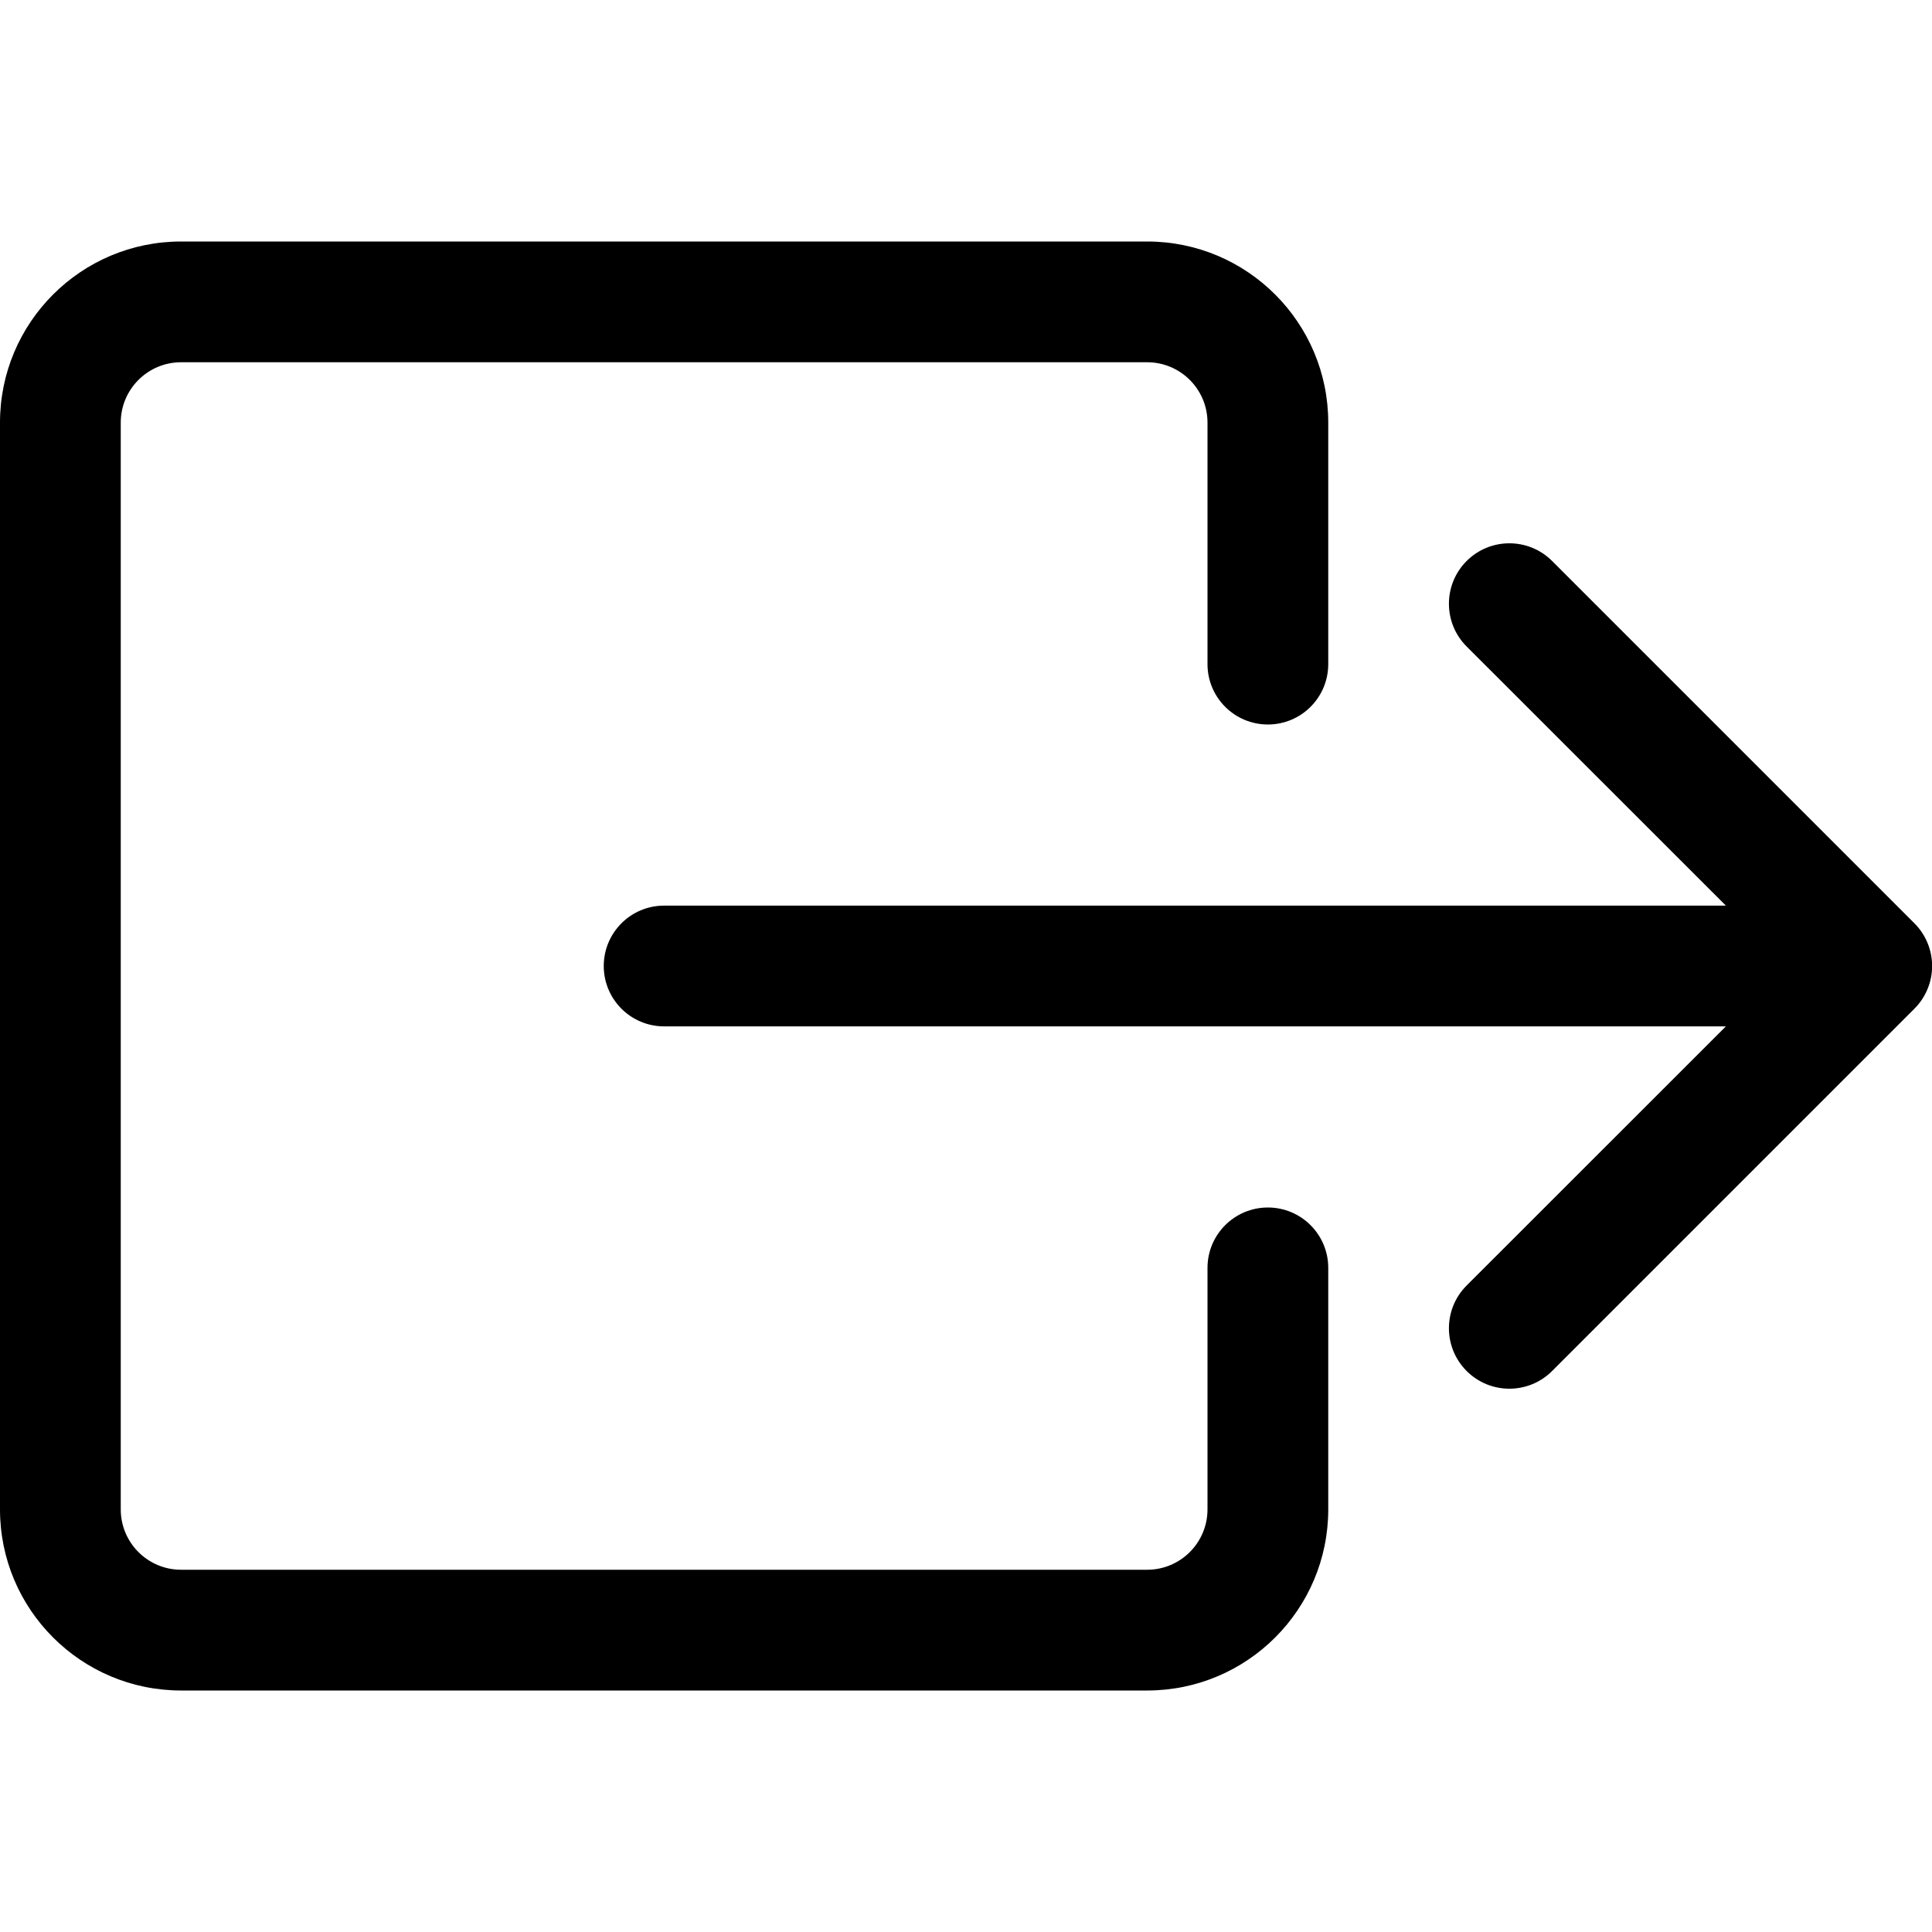
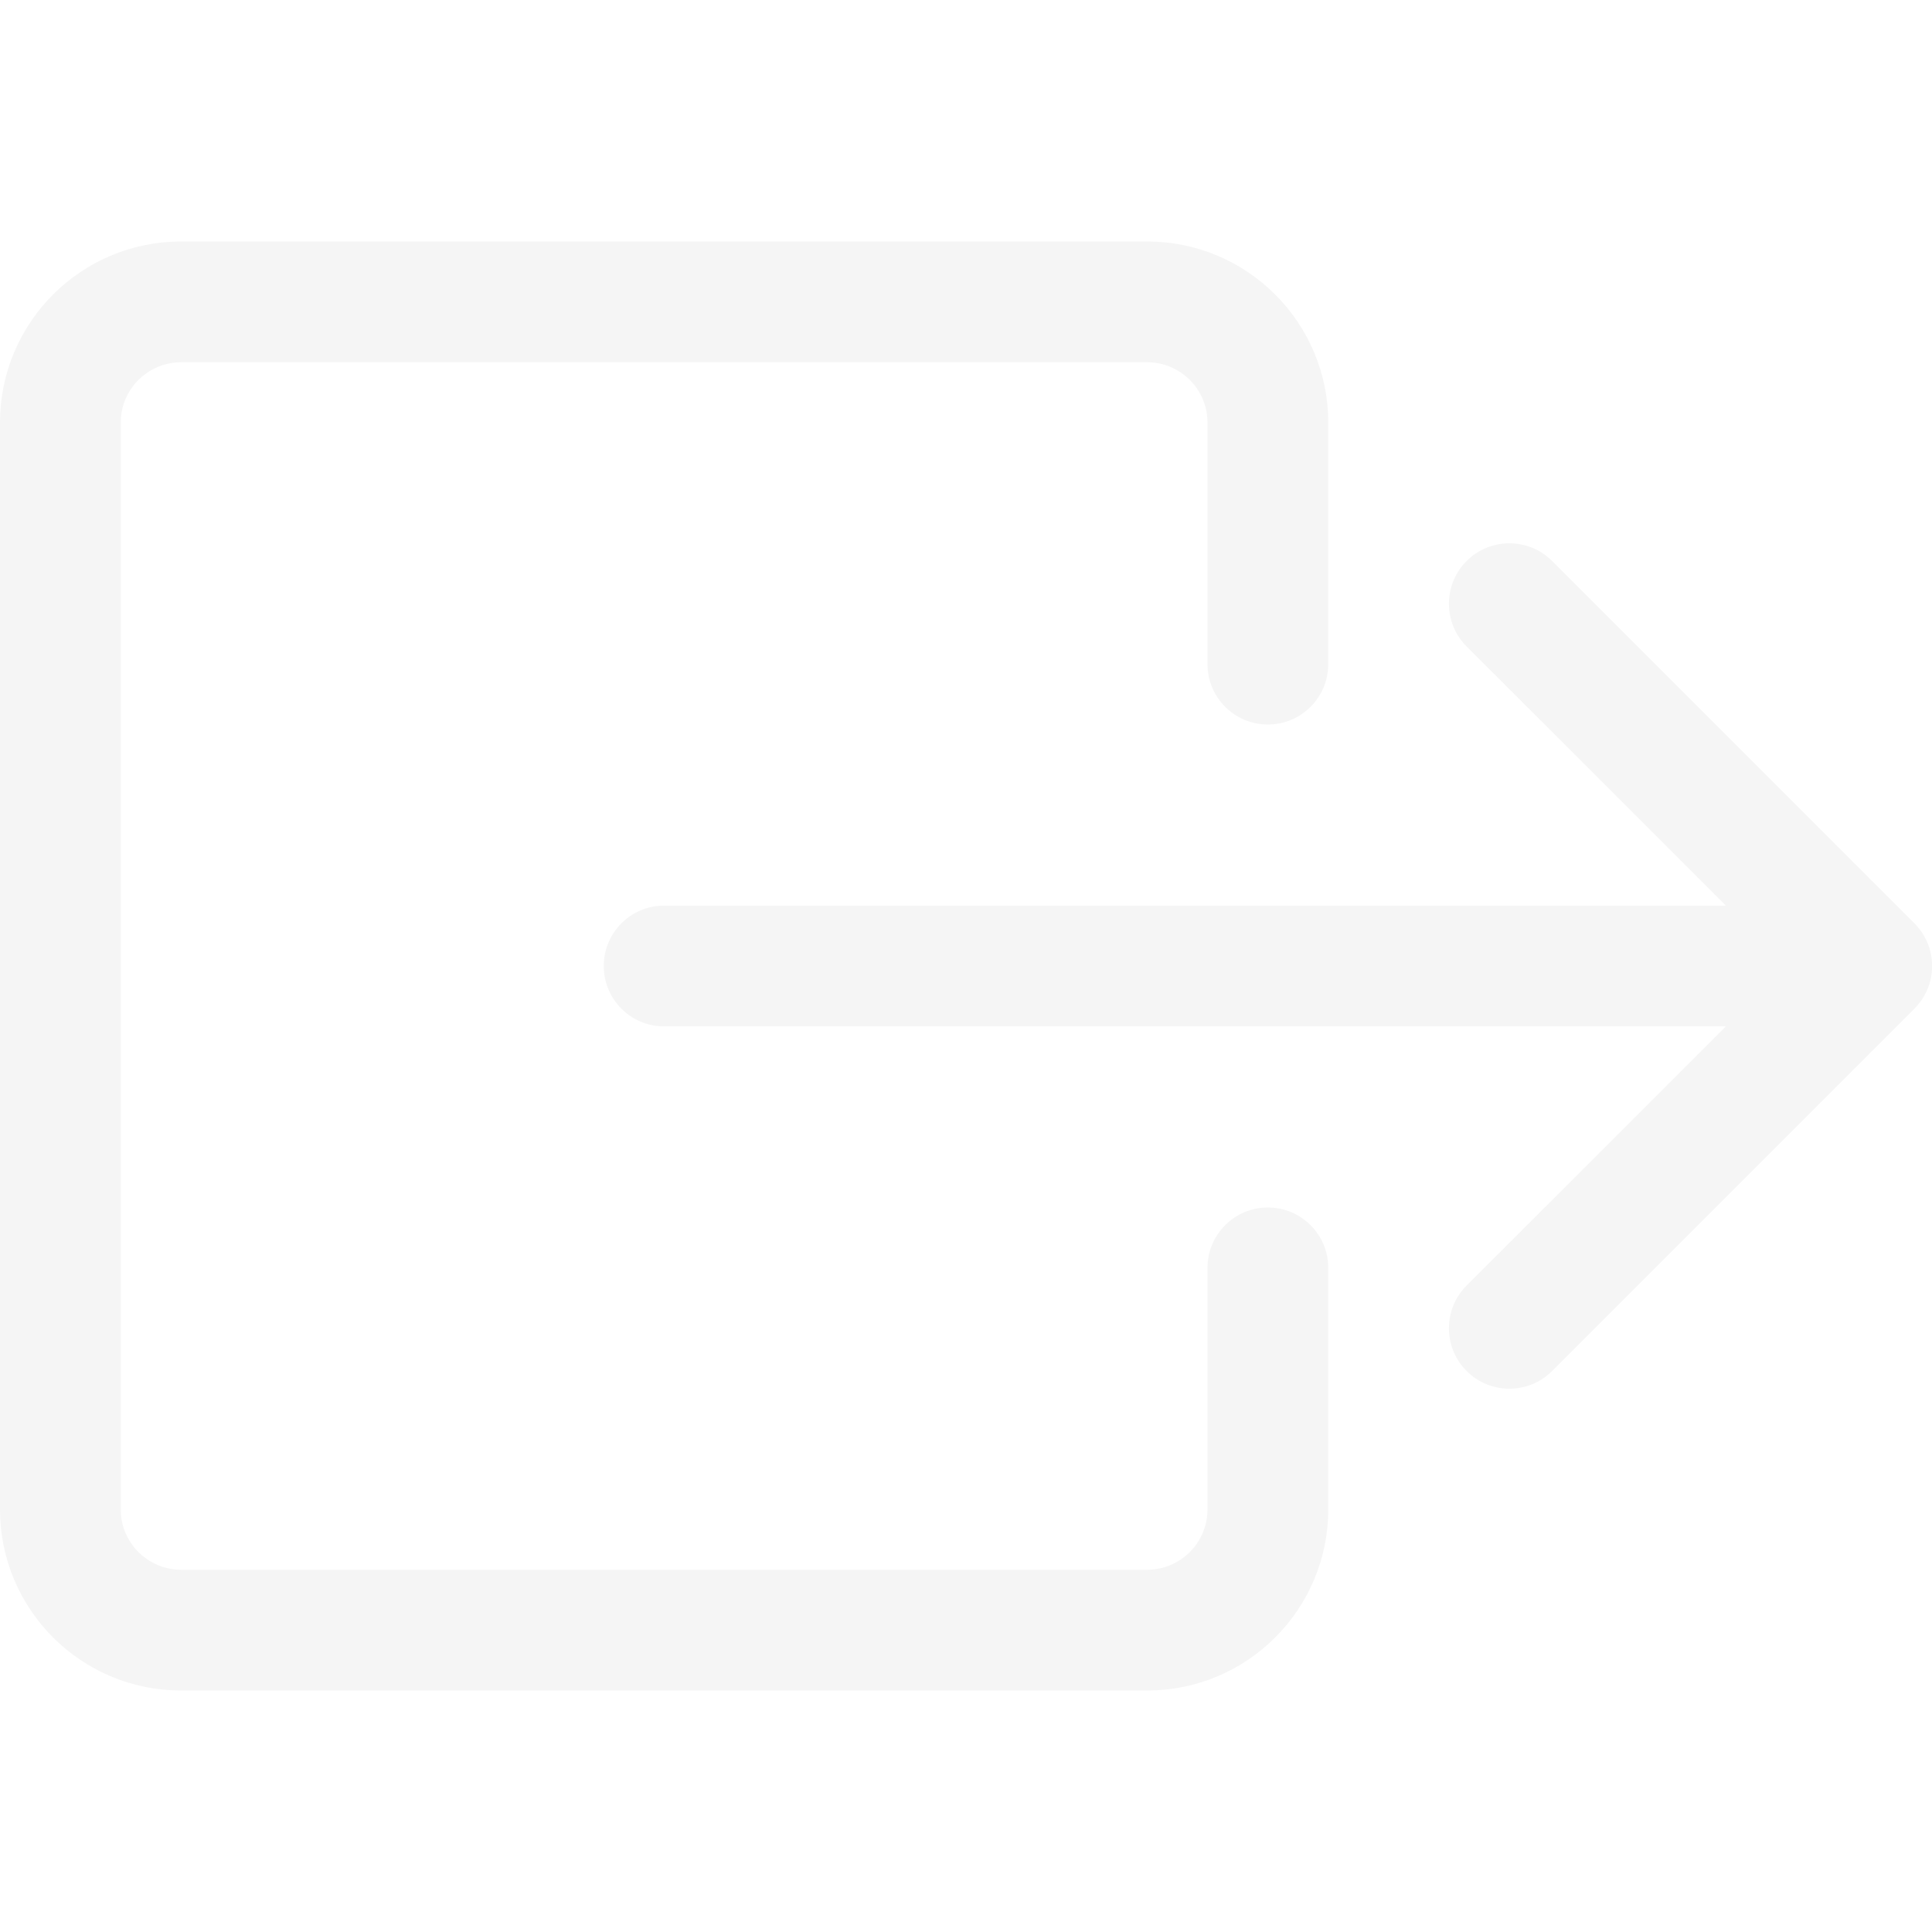
- <svg xmlns="http://www.w3.org/2000/svg" width="16" height="16" font-weight="bolder" fill="currentColor" class="bi bi-box-arrow-right" viewBox="0 0 16 16">
+ <svg xmlns="http://www.w3.org/2000/svg" width="16" height="16" font-weight="bolder" fill="currentColor" color="#f5f5f5" class="bi bi-box-arrow-right" viewBox="0 0 16 16">
  <path fill-rule="evenodd" d="M10 12.5a.5.5 0 0 1-.5.5h-8a.5.5 0 0 1-.5-.5v-9a.5.5 0 0 1 .5-.5h8a.5.5 0 0 1 .5.5v2a.5.5 0 0 0 1 0v-2A1.5 1.5 0 0 0 9.5 2h-8A1.5 1.5 0 0 0 0 3.5v9A1.5 1.5 0 0 0 1.5 14h8a1.5 1.5 0 0 0 1.5-1.5v-2a.5.5 0 0 0-1 0v2z" />
  <path fill-rule="evenodd" d="M15.854 8.354a.5.5 0 0 0 0-.708l-3-3a.5.5 0 0 0-.708.708L14.293 7.5H5.5a.5.5 0 0 0 0 1h8.793l-2.147 2.146a.5.5 0 0 0 .708.708l3-3z" />
</svg>
